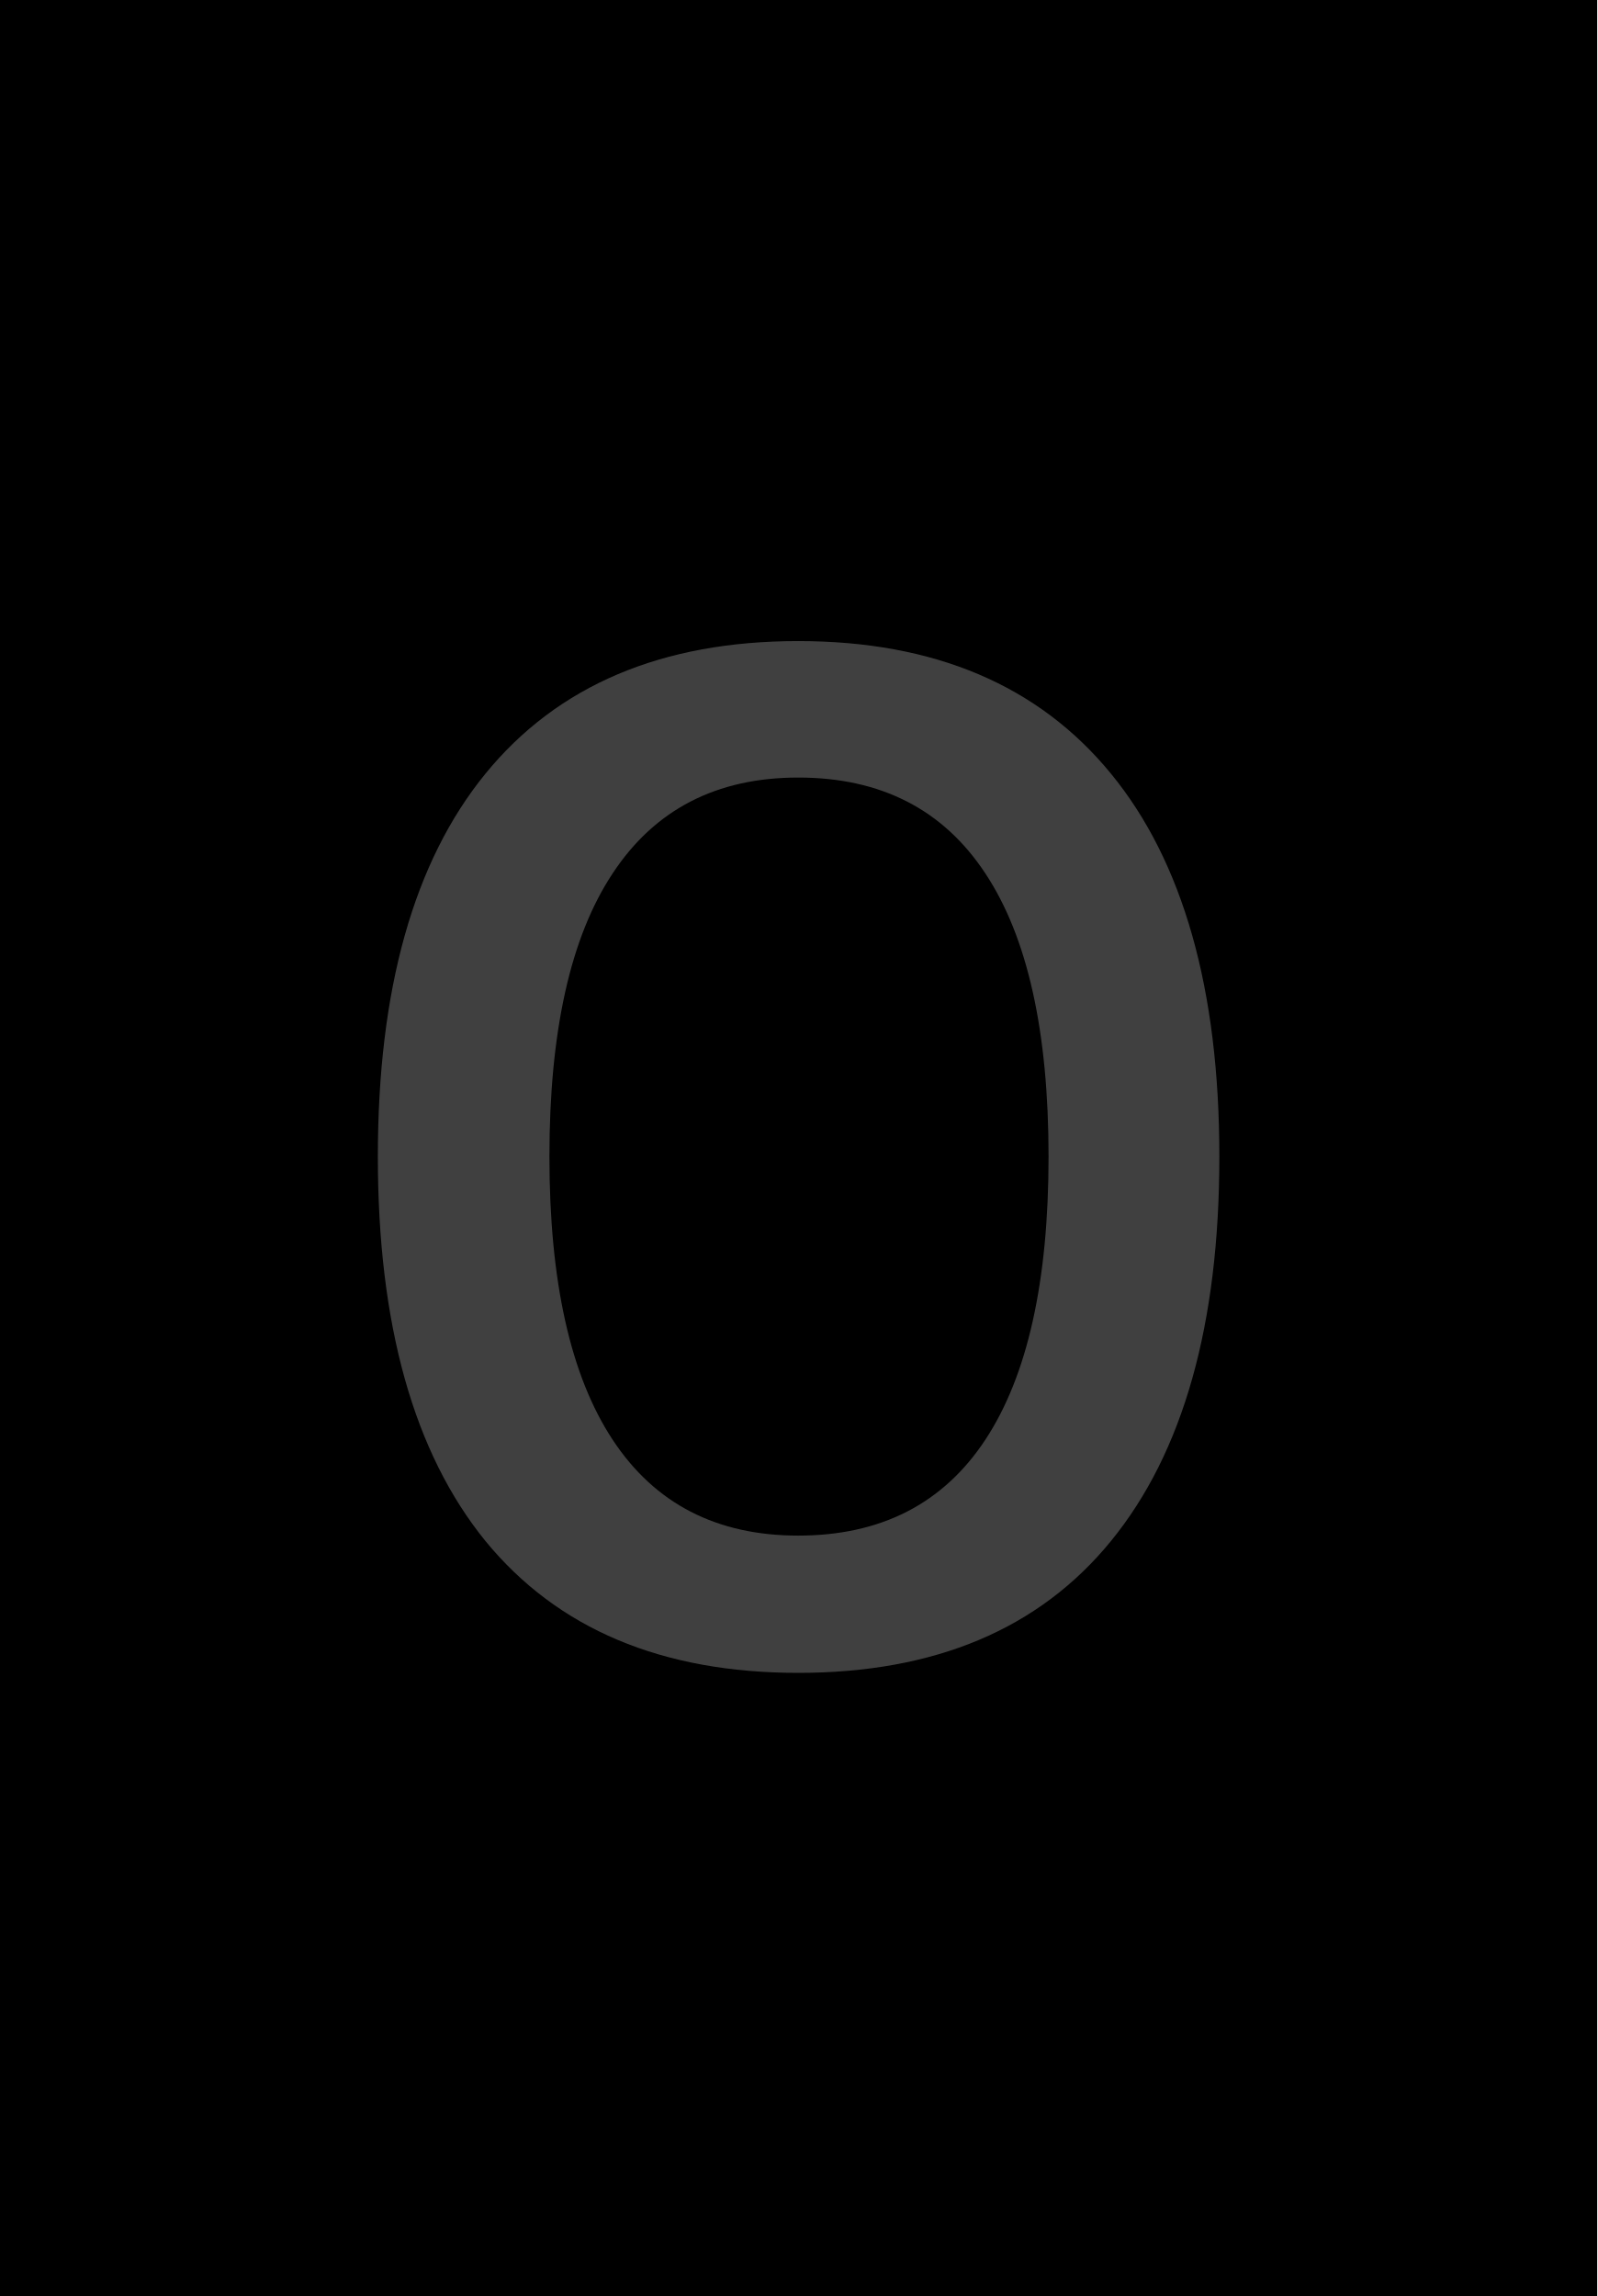
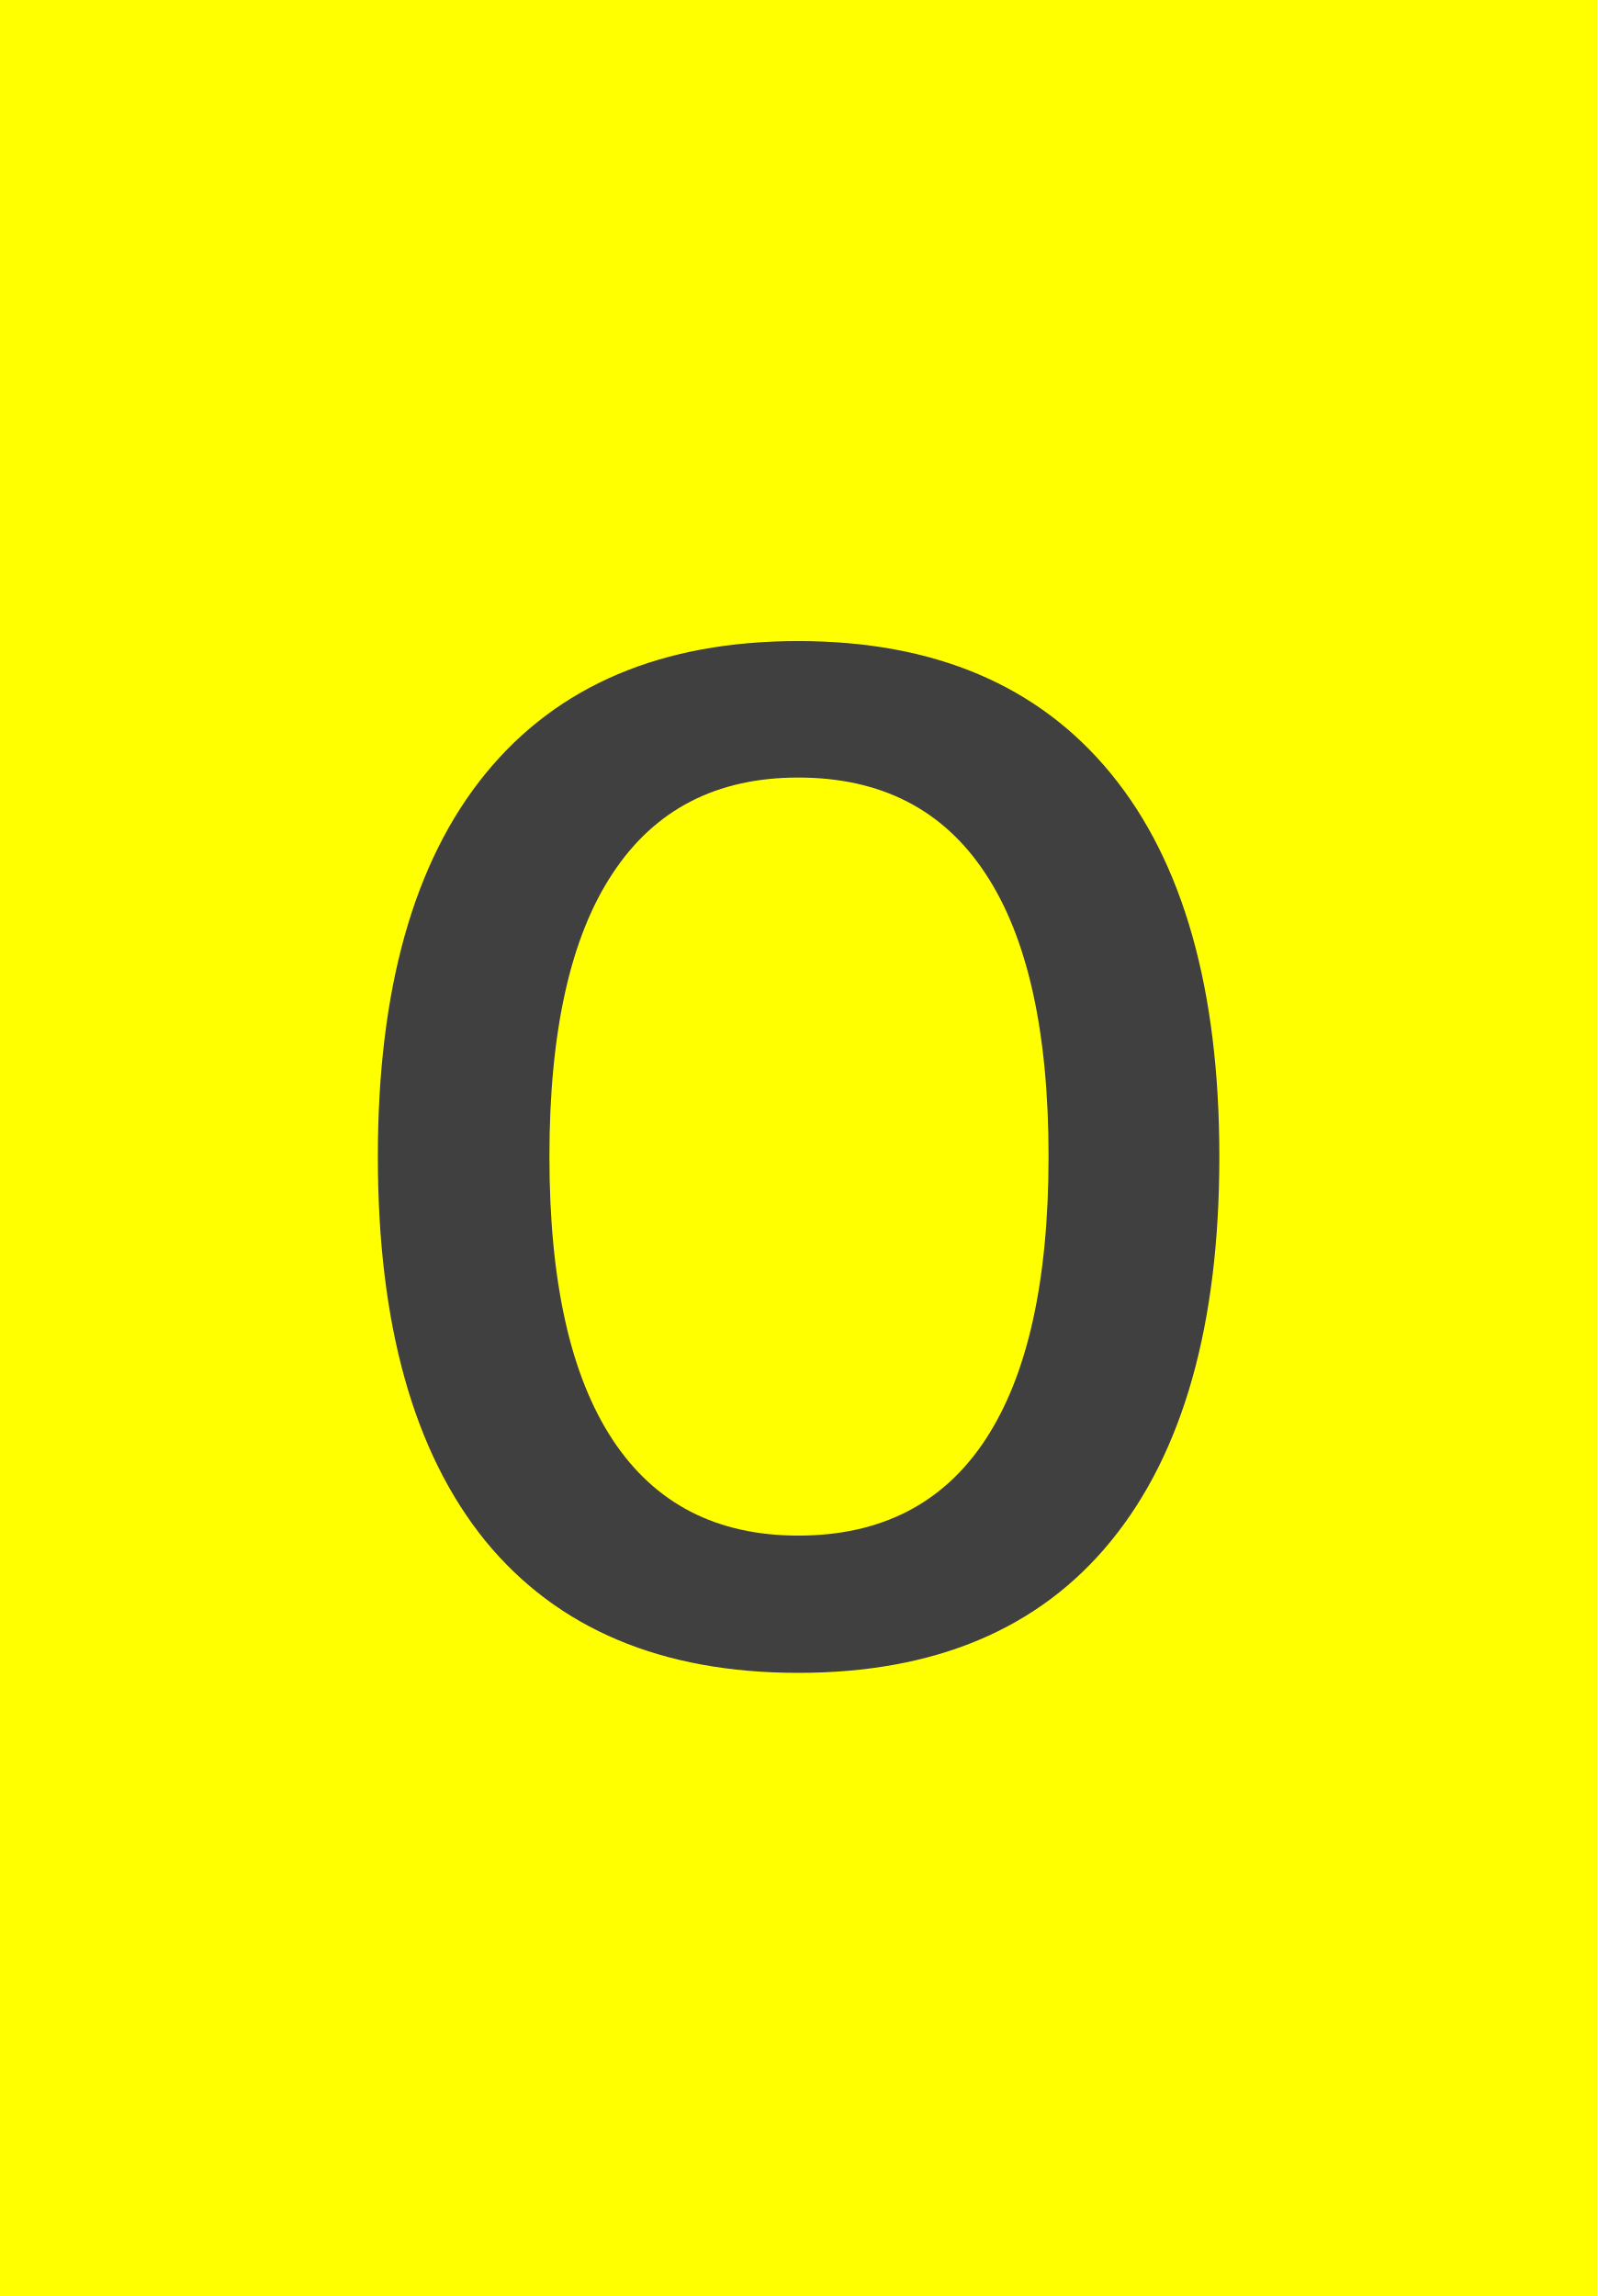
<svg xmlns="http://www.w3.org/2000/svg" width="32" height="46" viewBox="0 0 32 46">
-   <rect width="32" height="46" fill="#000000" />
+   <rect width="32" height="46" fill="#FFFF00" />
  <text x="16" y="33" font-family="Consolas,'DejaVu Sans Mono',Menlo,monospace" font-size="36" fill="#404040" text-anchor="middle">o</text>
</svg>
